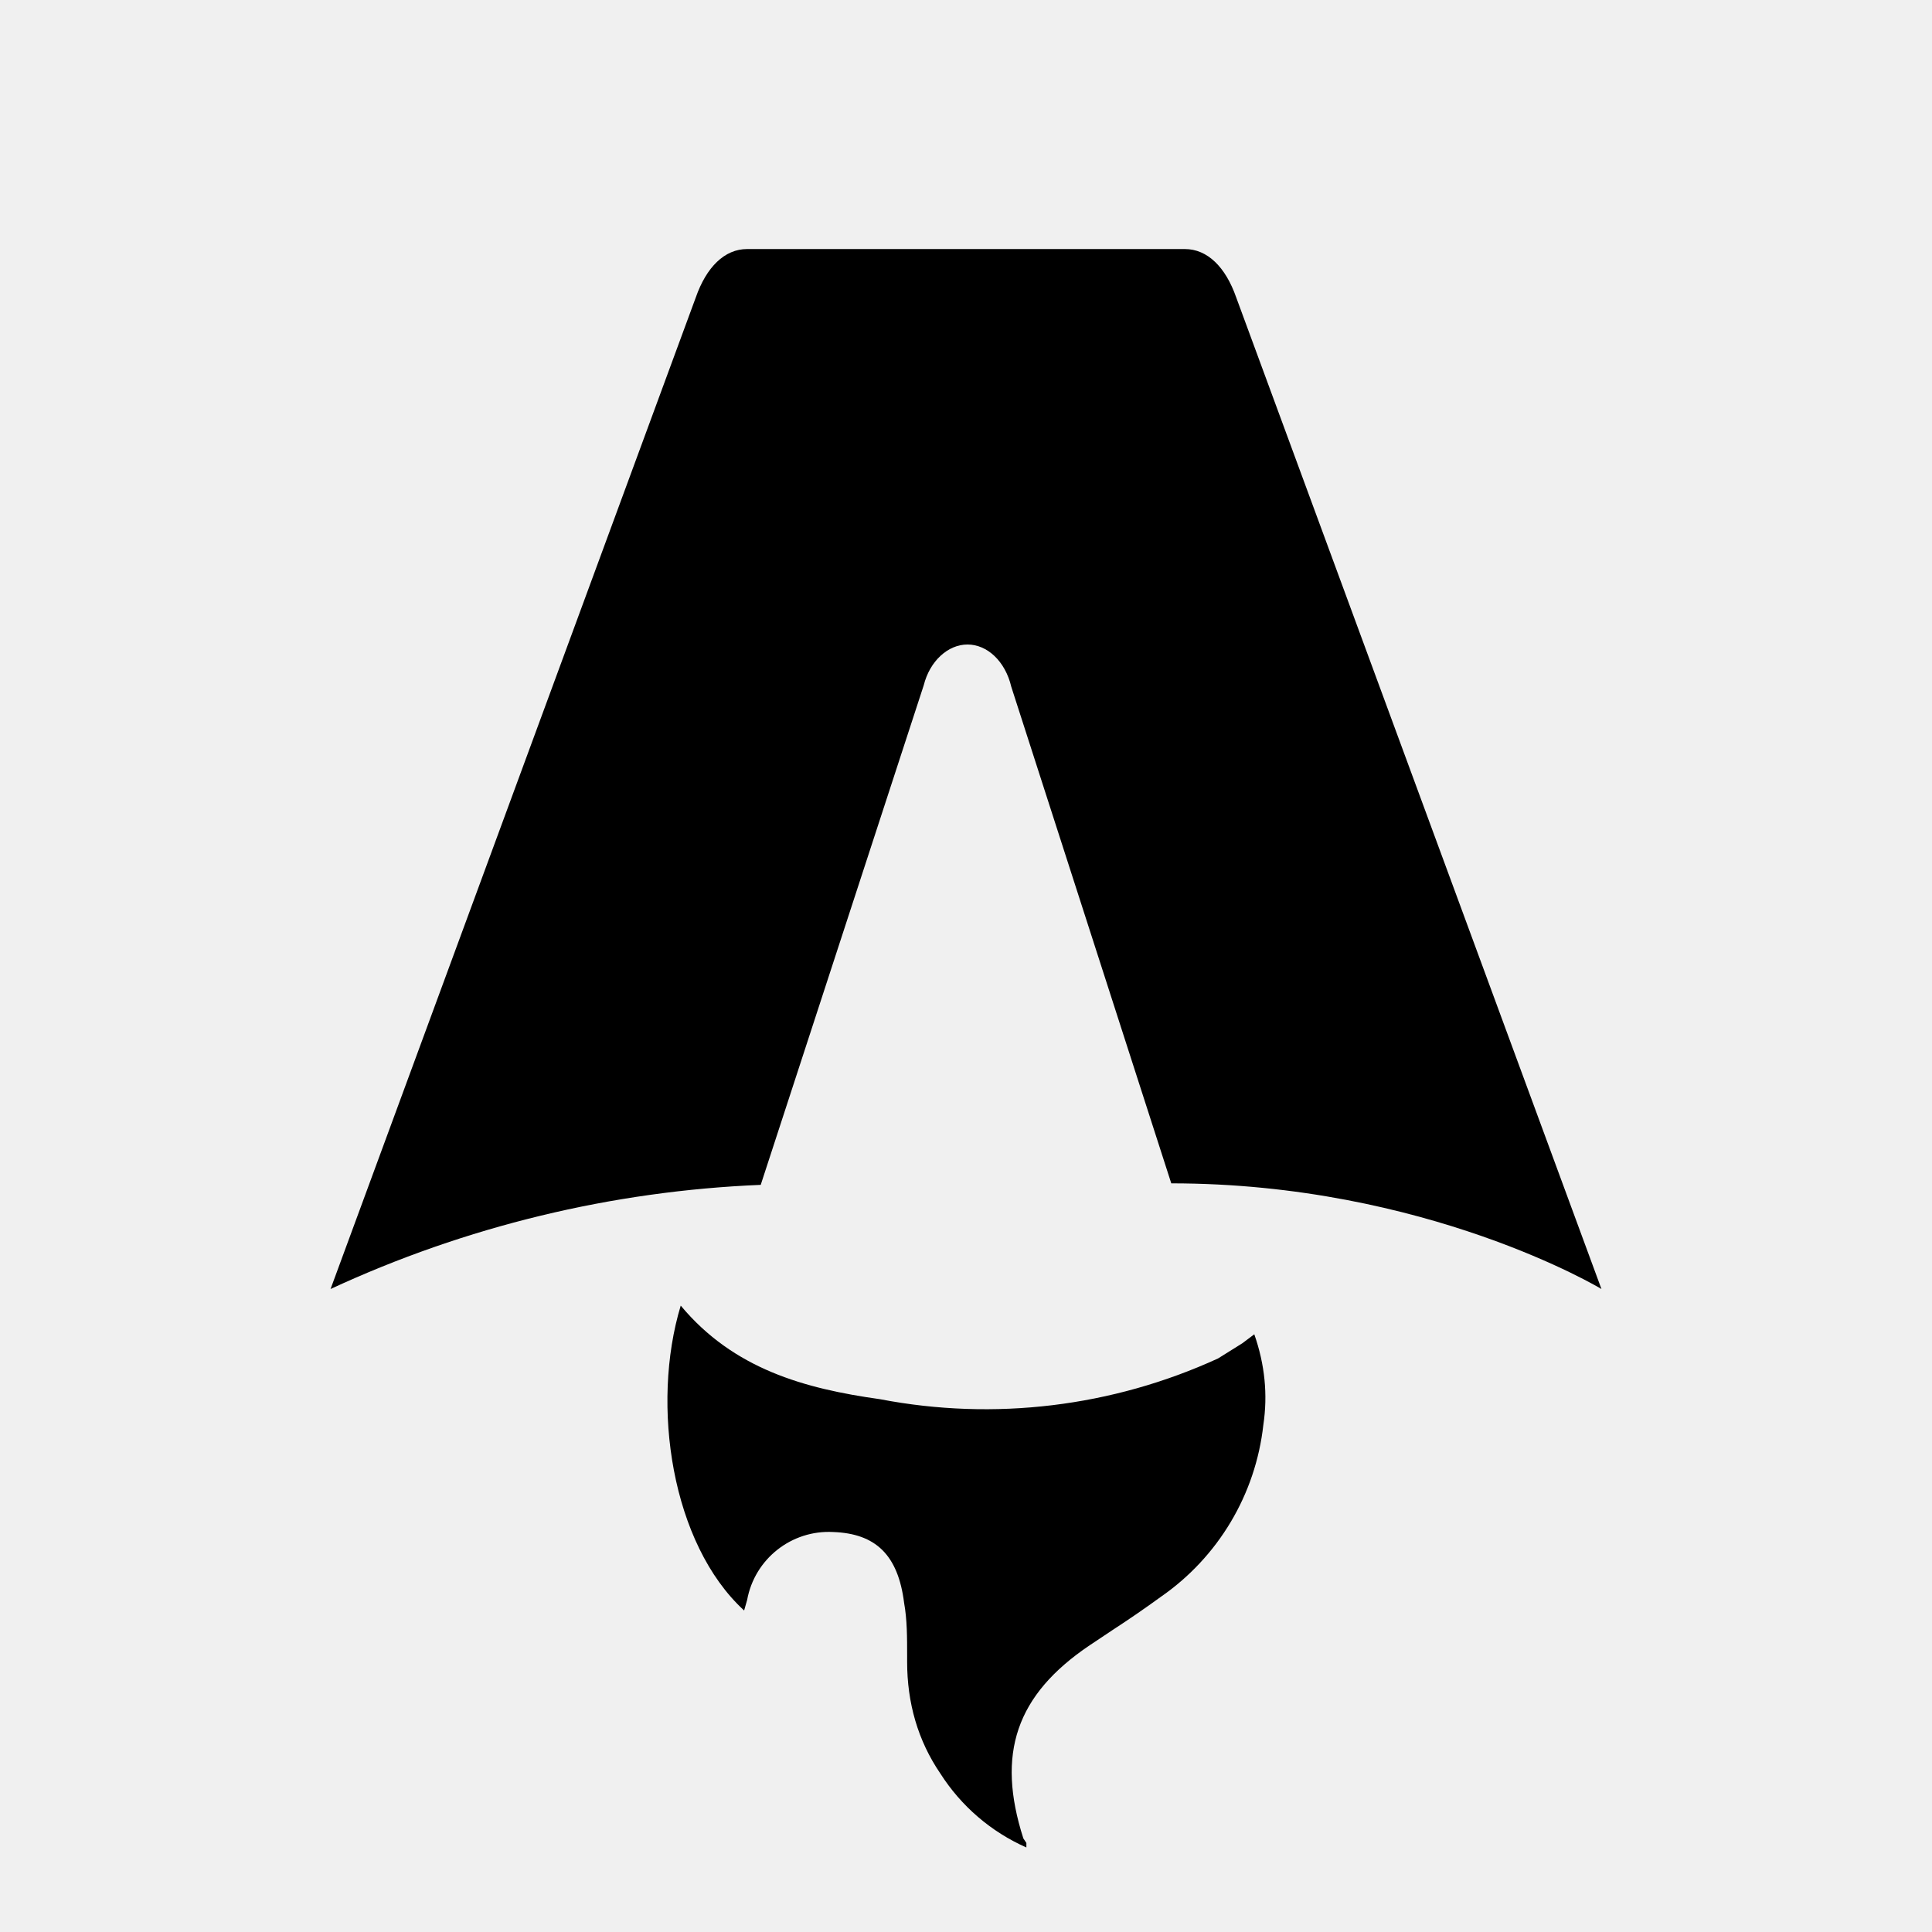
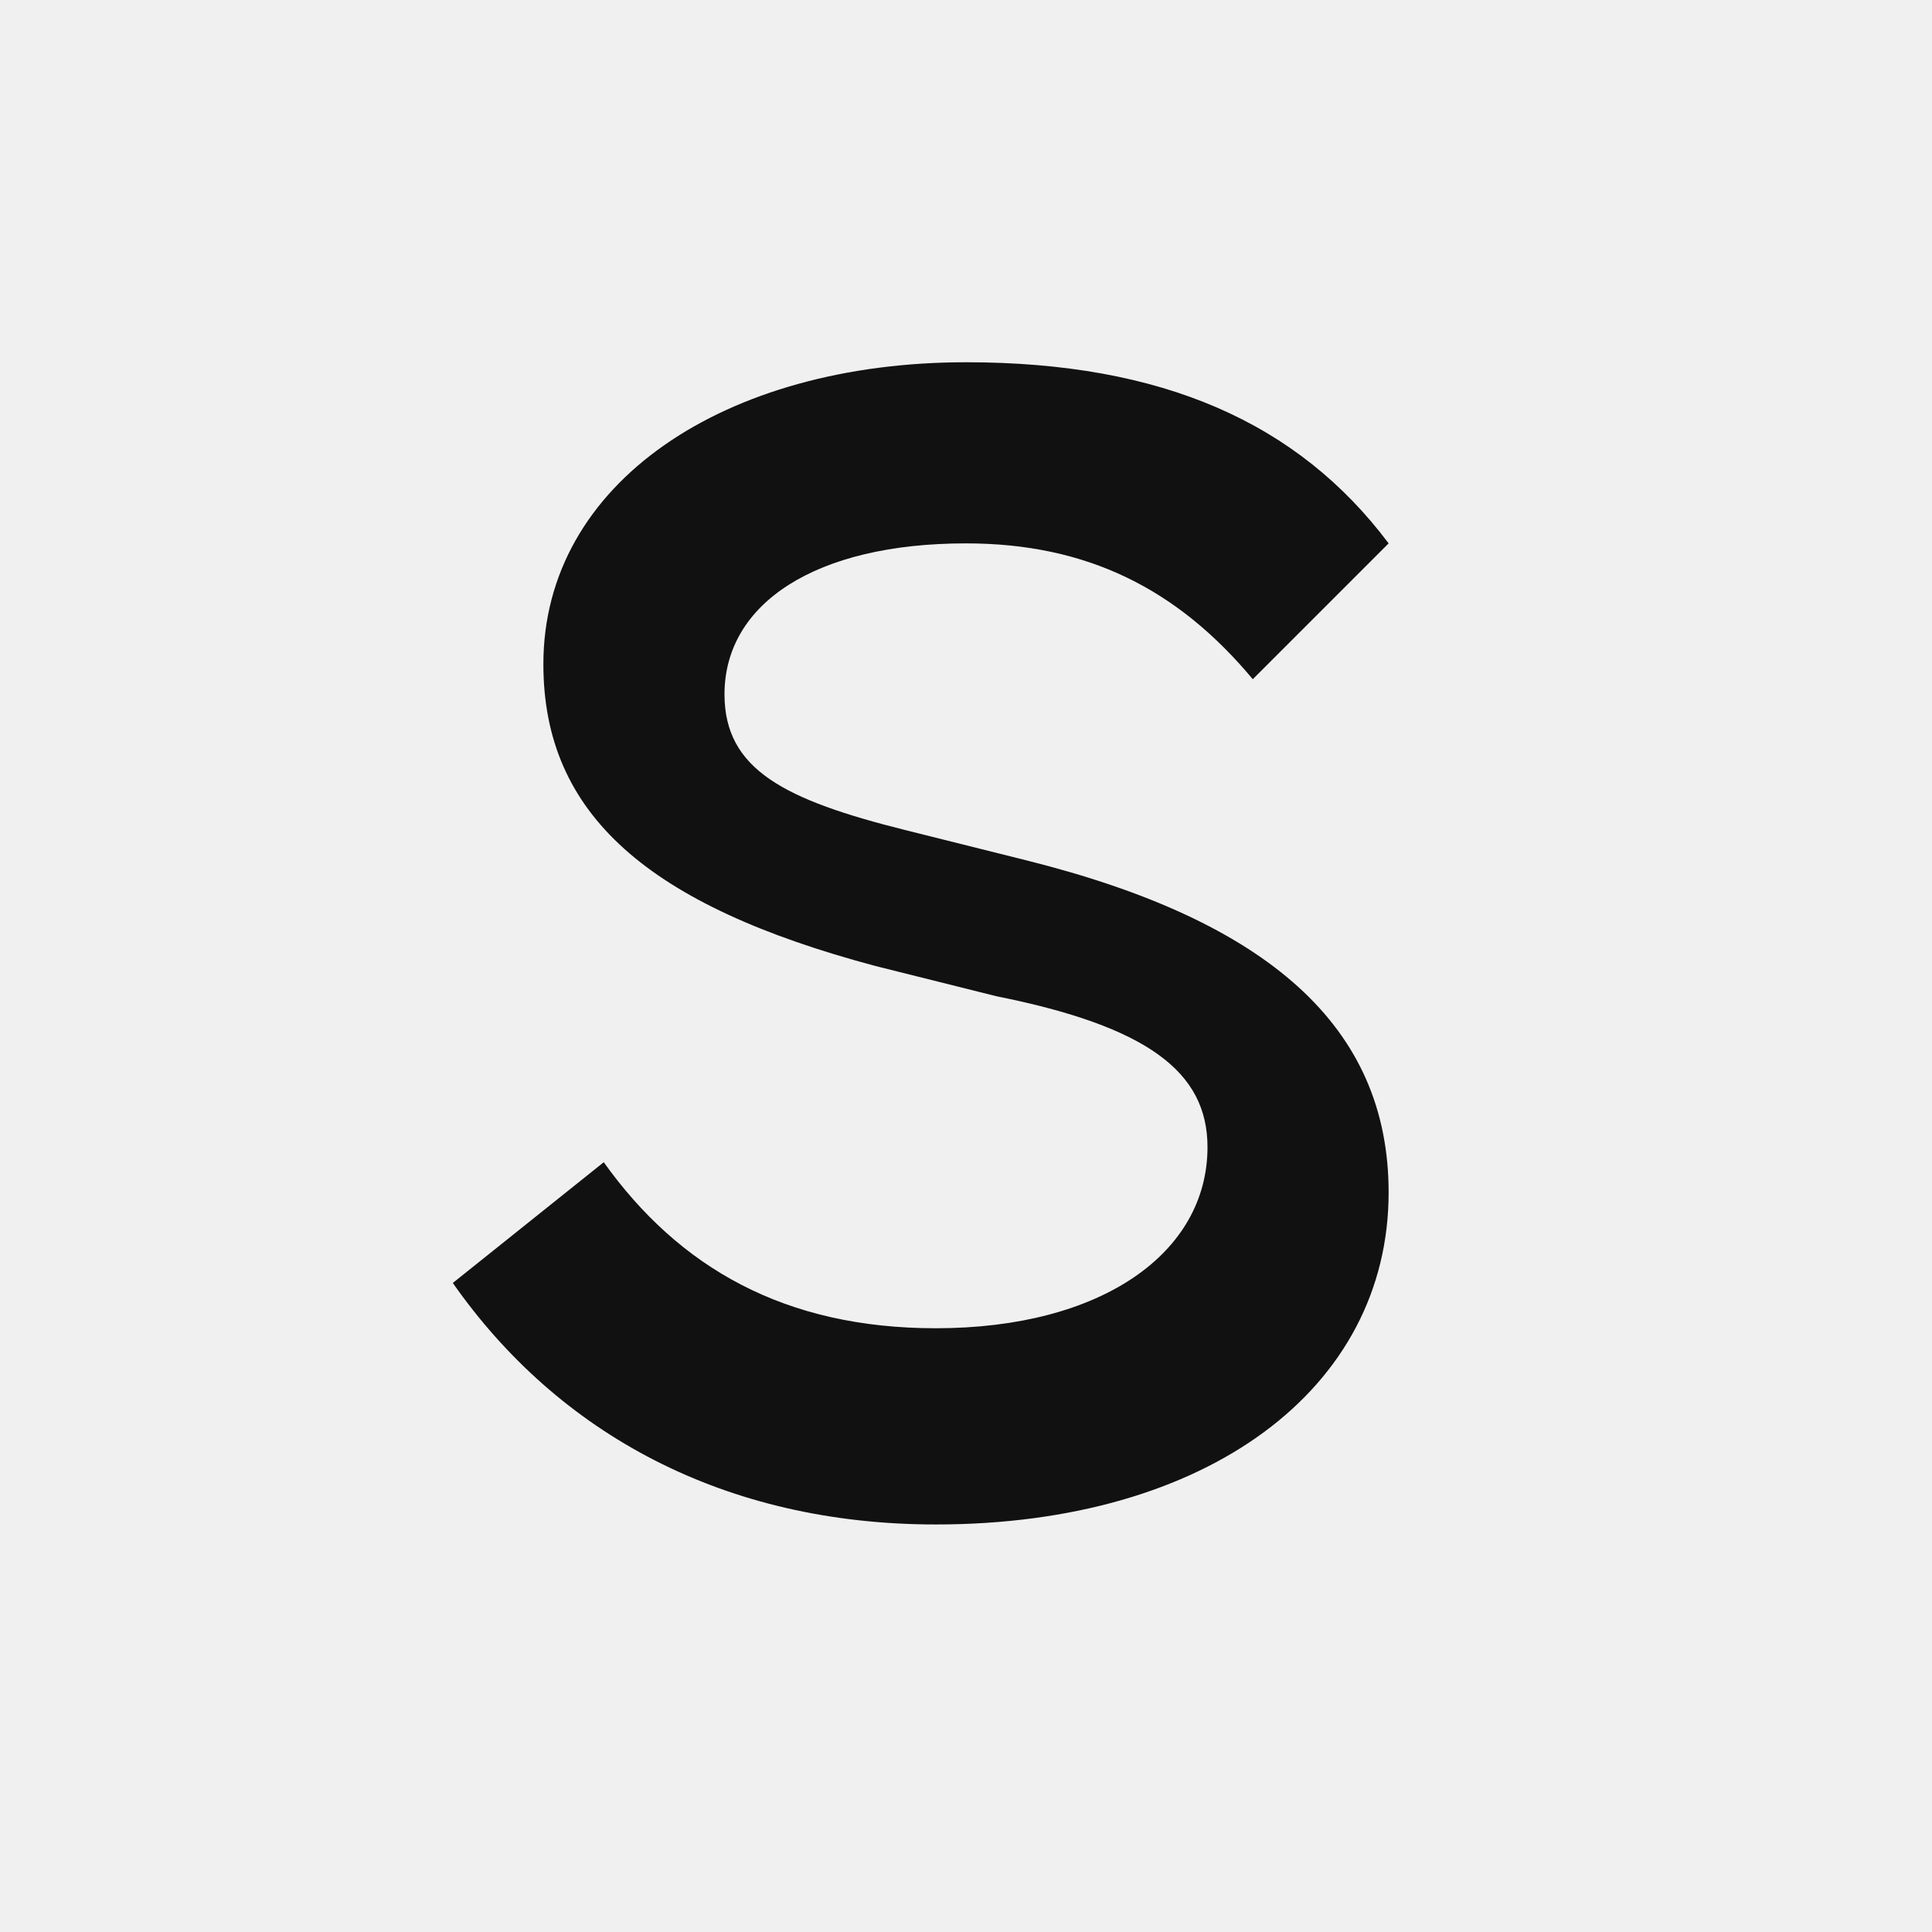
- <svg xmlns="http://www.w3.org/2000/svg" fill="none" viewBox="0 0 128 128">
-   <path d="M50.4 78.5a75.1 75.1 0 0 0-28.5 6.9l24.2-65.7c.7-2 1.9-3.2 3.4-3.2h29c1.5 0 2.7 1.2 3.4 3.2l24.2 65.7s-11.6-7-28.5-7L67 45.5c-.4-1.7-1.6-2.8-2.9-2.8-1.3 0-2.5 1.1-2.9 2.7L50.4 78.5Zm-1.1 28.2Zm-4.2-20.2c-2 6.6-.6 15.8 4.2 20.2a17.5 17.5 0 0 1 .2-.7 5.5 5.5 0 0 1 5.7-4.5c2.8.1 4.3 1.5 4.7 4.7.2 1.1.2 2.3.2 3.5v.4c0 2.7.7 5.2 2.2 7.4a13 13 0 0 0 5.7 4.9v-.3l-.2-.3c-1.8-5.6-.5-9.5 4.4-12.8l1.5-1a73 73 0 0 0 3.2-2.2 16 16 0 0 0 6.8-11.4c.3-2 .1-4-.6-6l-.8.6-1.6 1a37 37 0 0 1-22.4 2.7c-5-.7-9.7-2-13.2-6.2Z" />
+ <svg xmlns="http://www.w3.org/2000/svg" viewBox="0 0 128 128">
+   <path d="M92 36c-6-8-15-12-28-12-16 0-28 8-28 20 0 10 7 16 22 20l8 2c10 2 14 5 14 10 0 7-7 12-18 12-10 0-17-4-22-11l-10 8c7 10 18 16 32 16 18 0 30-9 30-22 0-11-8-18-24-22l-8-2c-8-2-12-4-12-9 0-6 6-10 16-10 8 0 14 3 19 9Z" />
  <style>
-         path { fill: #000; }
+         path, circle { fill: #111; }
        @media (prefers-color-scheme: dark) {
-             path { fill: #FFF; }
+             path, circle { fill: #FFF; }
        }
    </style>
</svg>
